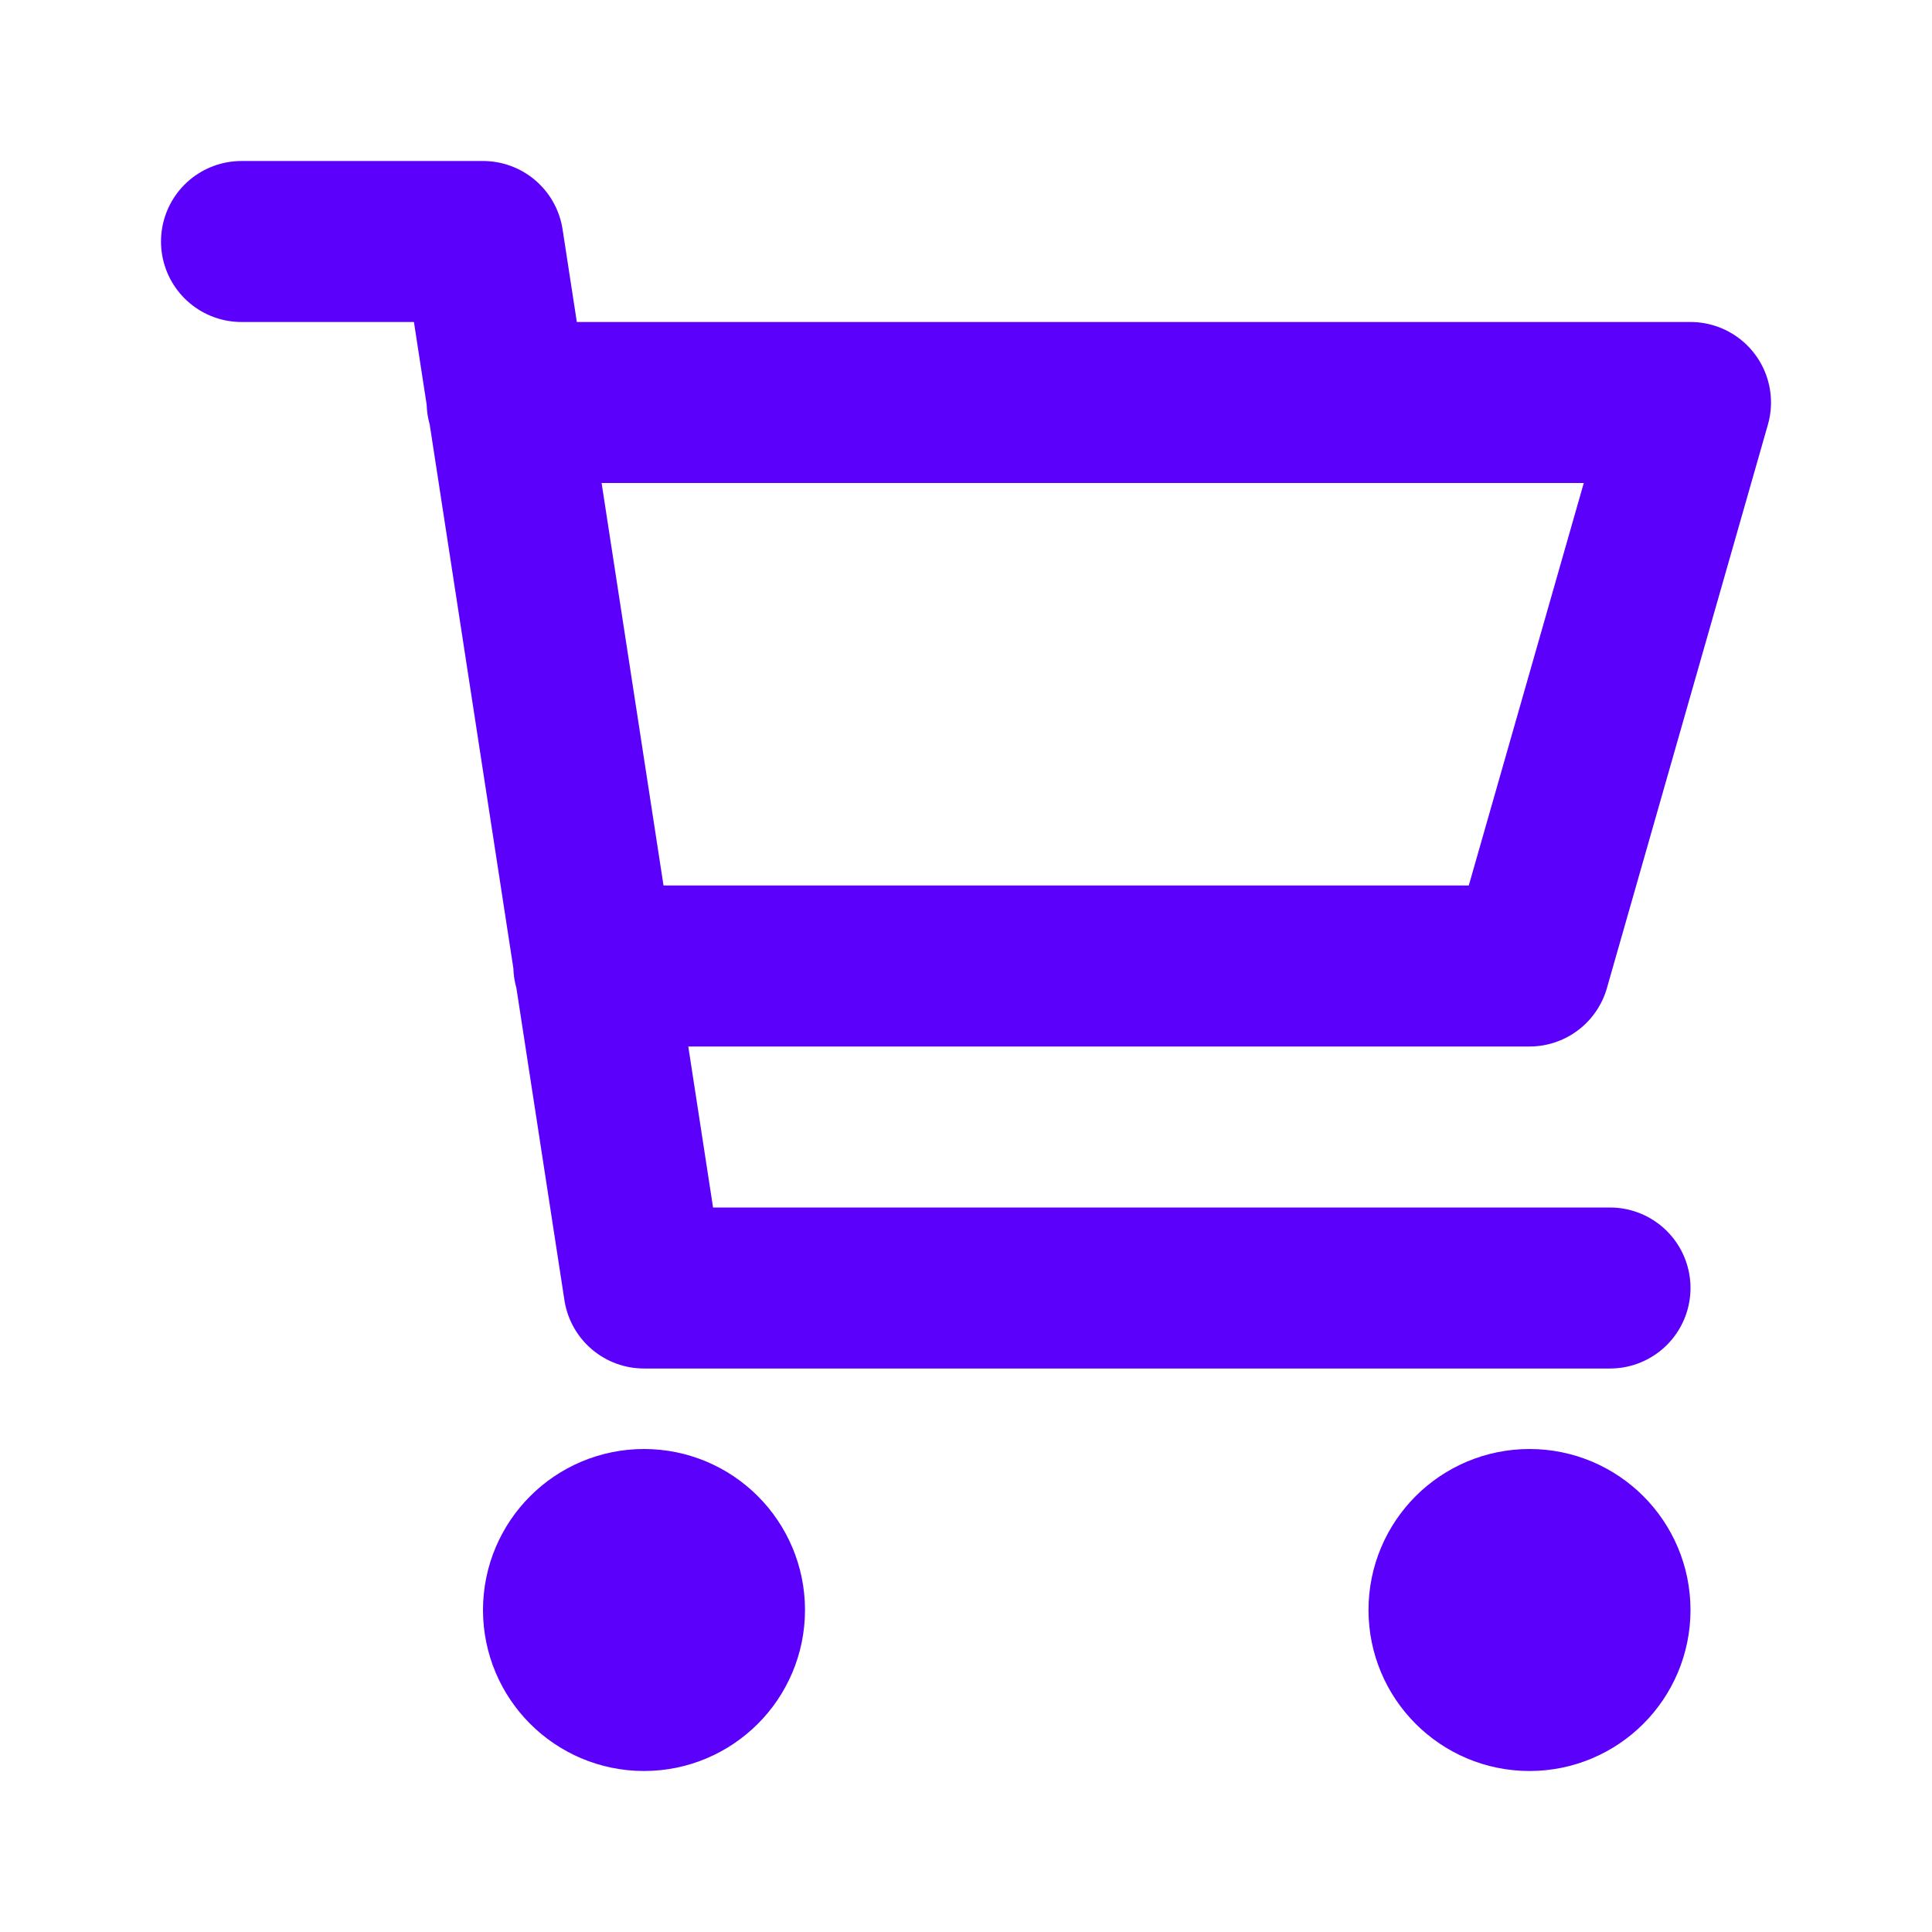
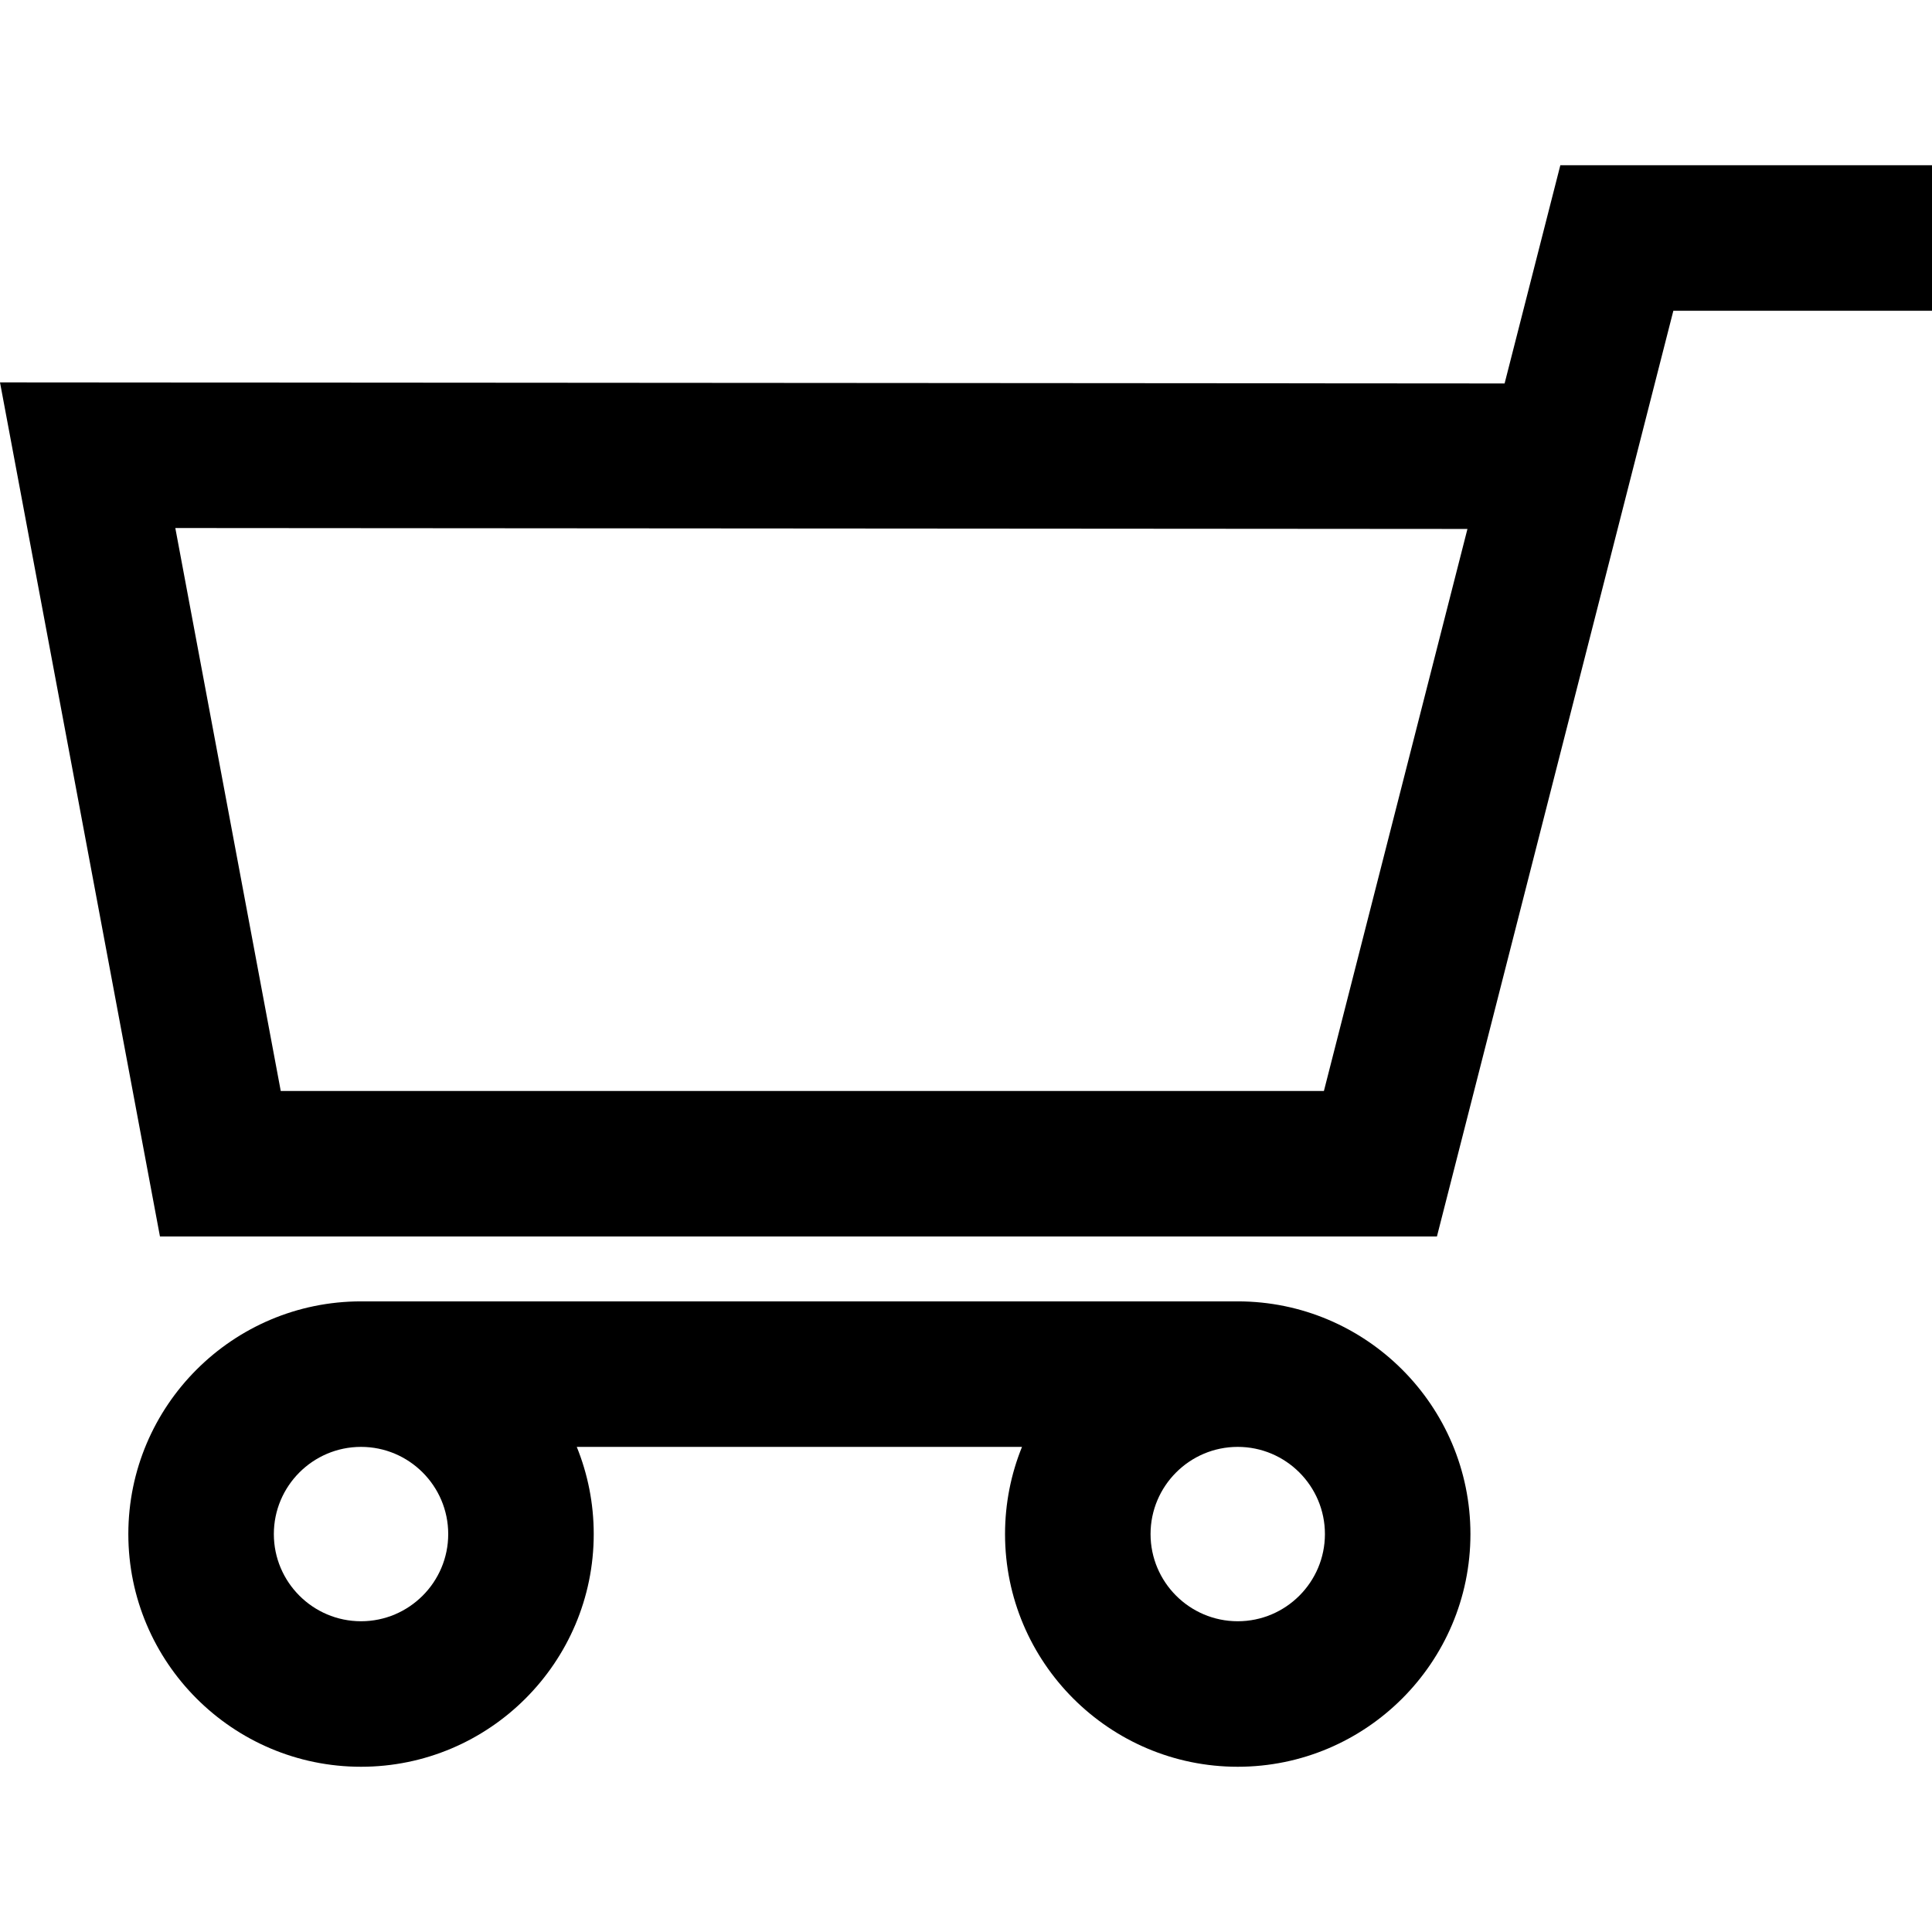
- <svg xmlns="http://www.w3.org/2000/svg" width="800px" height="800px" viewBox="0 0 24 24" fill="none" stroke="#5b00fb">
-   <g id="SVGRepo_bgCarrier" stroke-width="0" />
-   <g id="SVGRepo_tracerCarrier" stroke-linecap="round" stroke-linejoin="round" />
-   <g id="SVGRepo_iconCarrier">
-     <path d="M6.3 5H21L19 12H7.377M20 16H8L6 3H3M9 20C9 20.552 8.552 21 8 21C7.448 21 7 20.552 7 20C7 19.448 7.448 19 8 19C8.552 19 9 19.448 9 20ZM20 20C20 20.552 19.552 21 19 21C18.448 21 18 20.552 18 20C18 19.448 18.448 19 19 19C19.552 19 20 19.448 20 20Z" stroke="#5b00fb" stroke-width="2" stroke-linecap="round" stroke-linejoin="round" />
+ <svg xmlns="http://www.w3.org/2000/svg" fill="#000000" version="1.1" id="Capa_1" width="800px" height="800px" viewBox="0 0 902.86 902.86" xml:space="preserve">
+   <g>
+     <g>
+       <path d="M671.504,577.829l110.485-432.609H902.86v-68H729.174L703.128,179.2L0,178.697l74.753,399.129h596.751V577.829z     M685.766,247.188l-67.077,262.64H131.199L81.928,246.756L685.766,247.188z" />
+       <path d="M578.418,825.641c59.961,0,108.743-48.783,108.743-108.744s-48.782-108.742-108.743-108.742H168.717    c-59.961,0-108.744,48.781-108.744,108.742s48.782,108.744,108.744,108.744c59.962,0,108.743-48.783,108.743-108.744    c0-14.4-2.821-28.152-7.927-40.742h208.069c-5.107,12.59-7.928,26.342-7.928,40.742    C469.675,776.858,518.457,825.641,578.418,825.641z M209.46,716.897c0,22.467-18.277,40.744-40.743,40.744    c-22.466,0-40.744-18.277-40.744-40.744c0-22.465,18.277-40.742,40.744-40.742C191.183,676.155,209.46,694.432,209.46,716.897z     M619.162,716.897c0,22.467-18.277,40.744-40.743,40.744s-40.743-18.277-40.743-40.744c0-22.465,18.277-40.742,40.743-40.742    S619.162,694.432,619.162,716.897z" />
+     </g>
  </g>
</svg>
